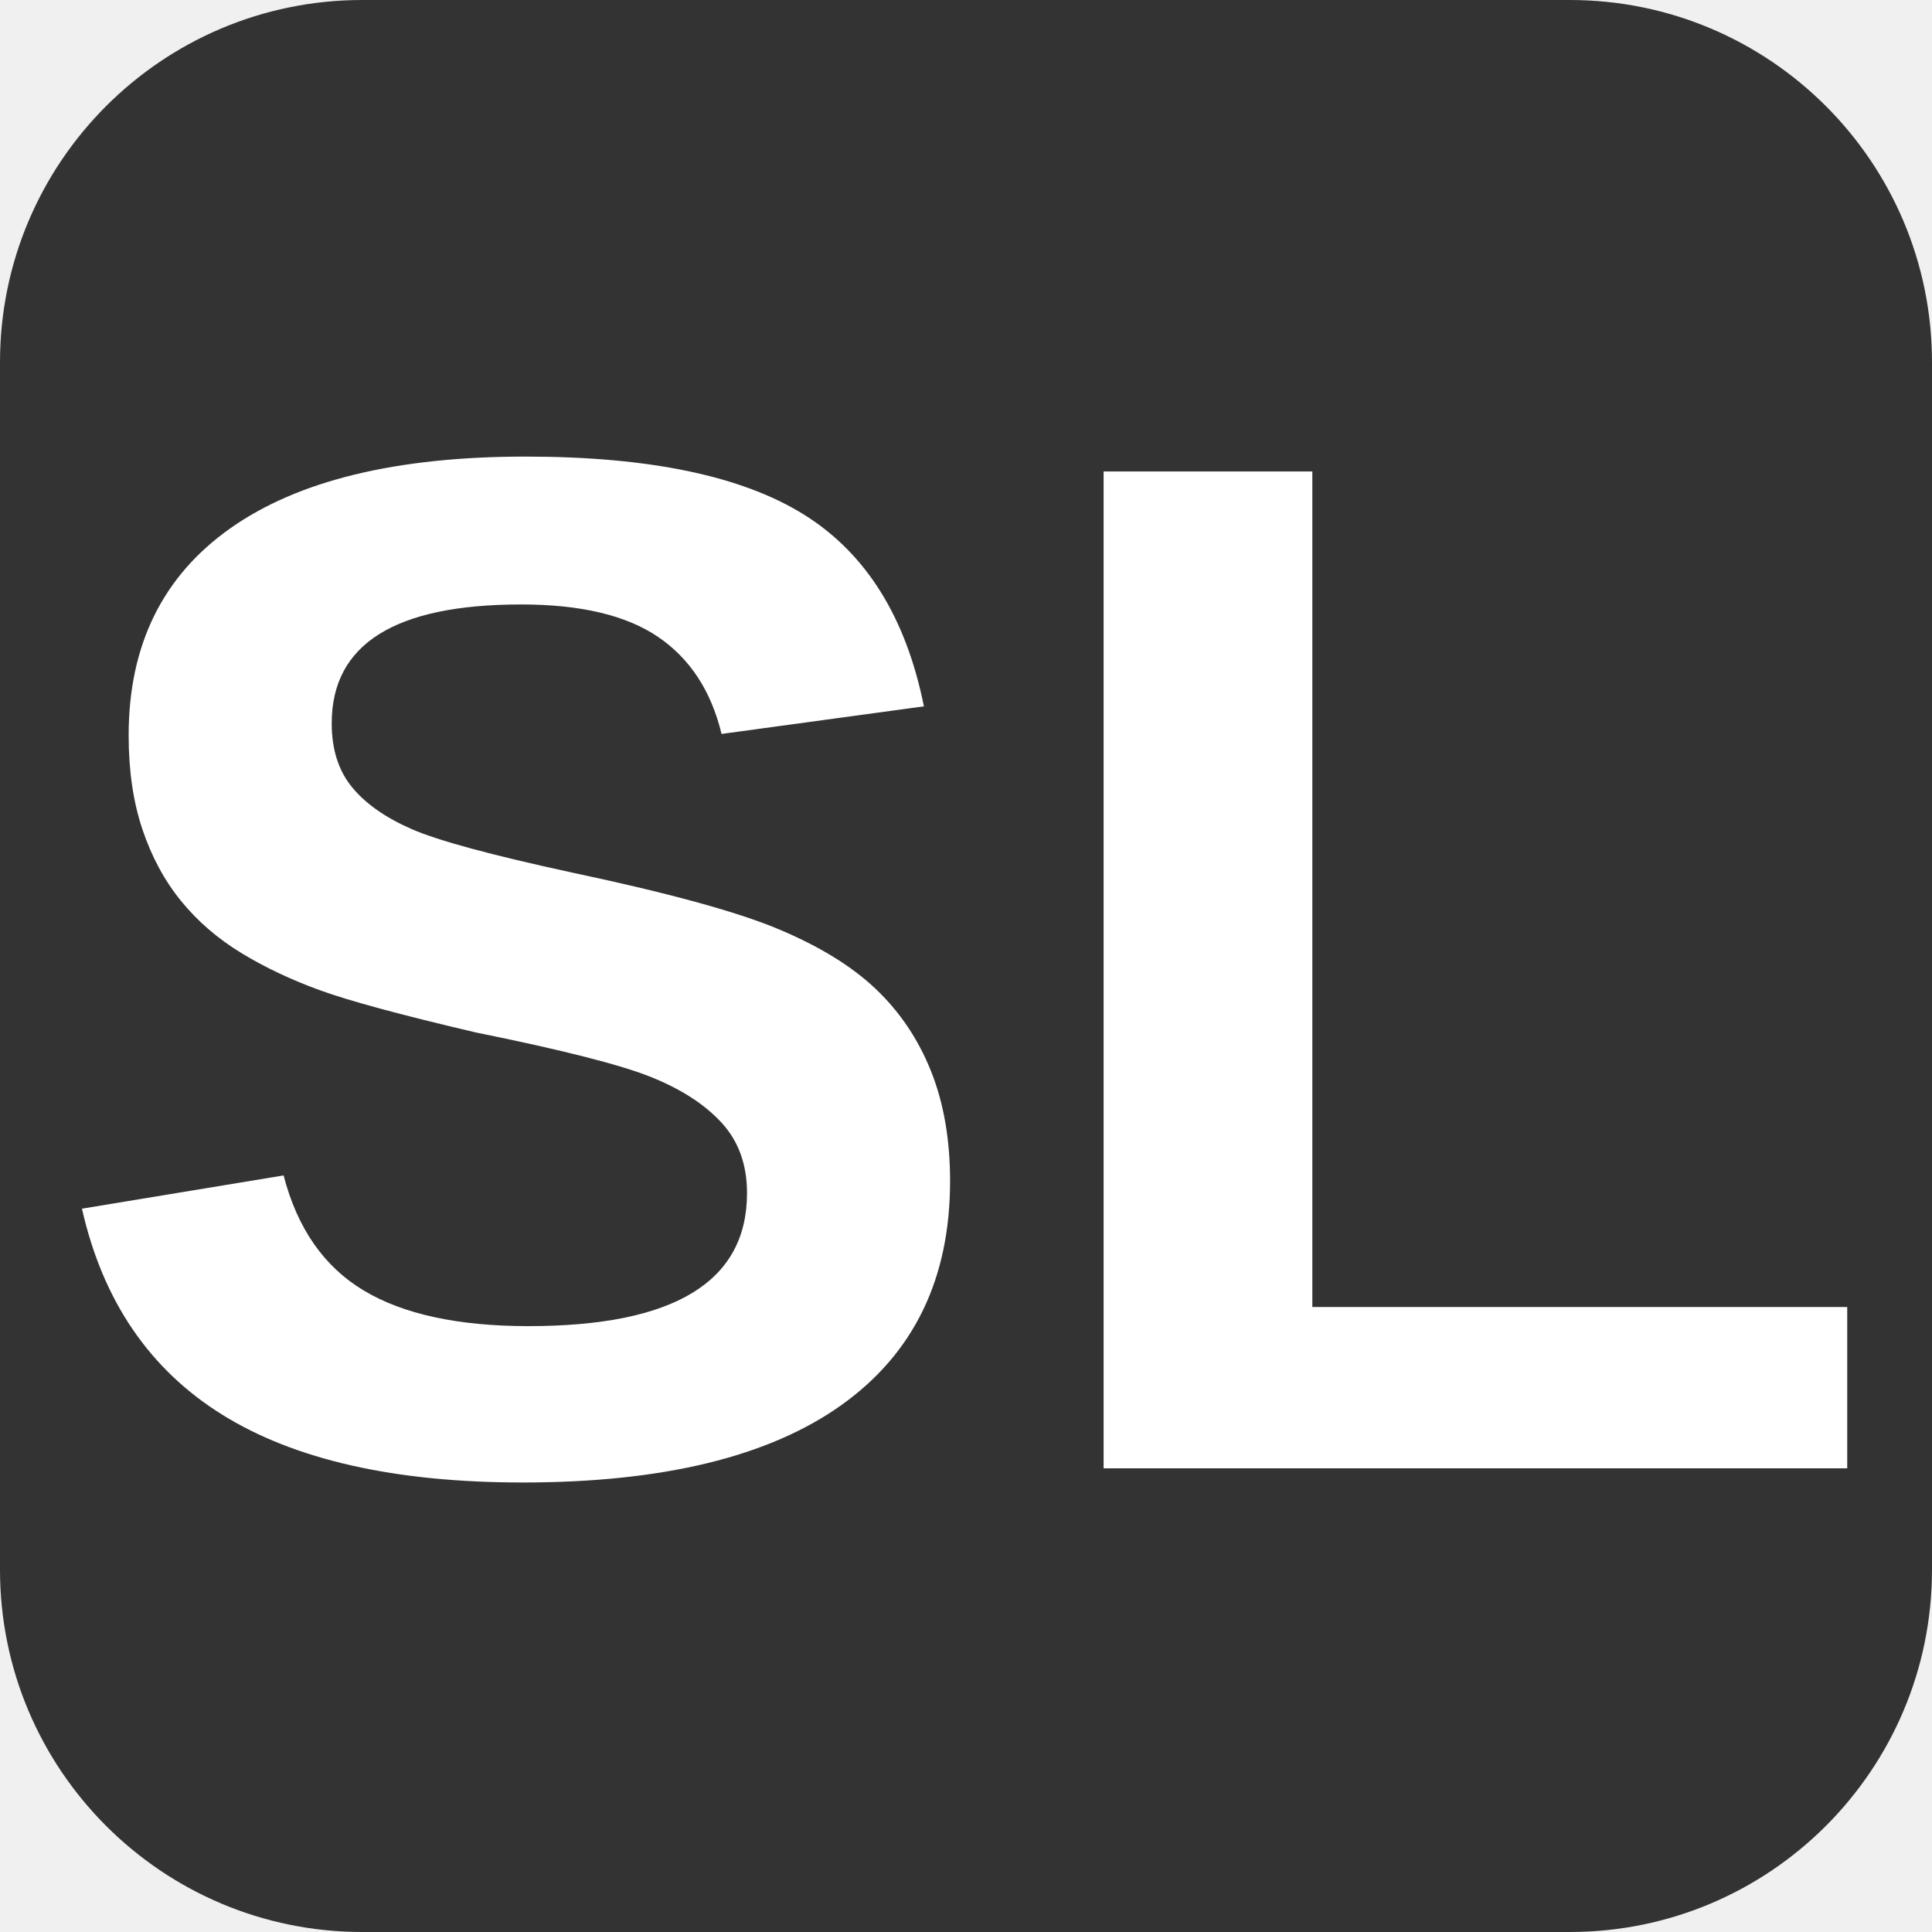
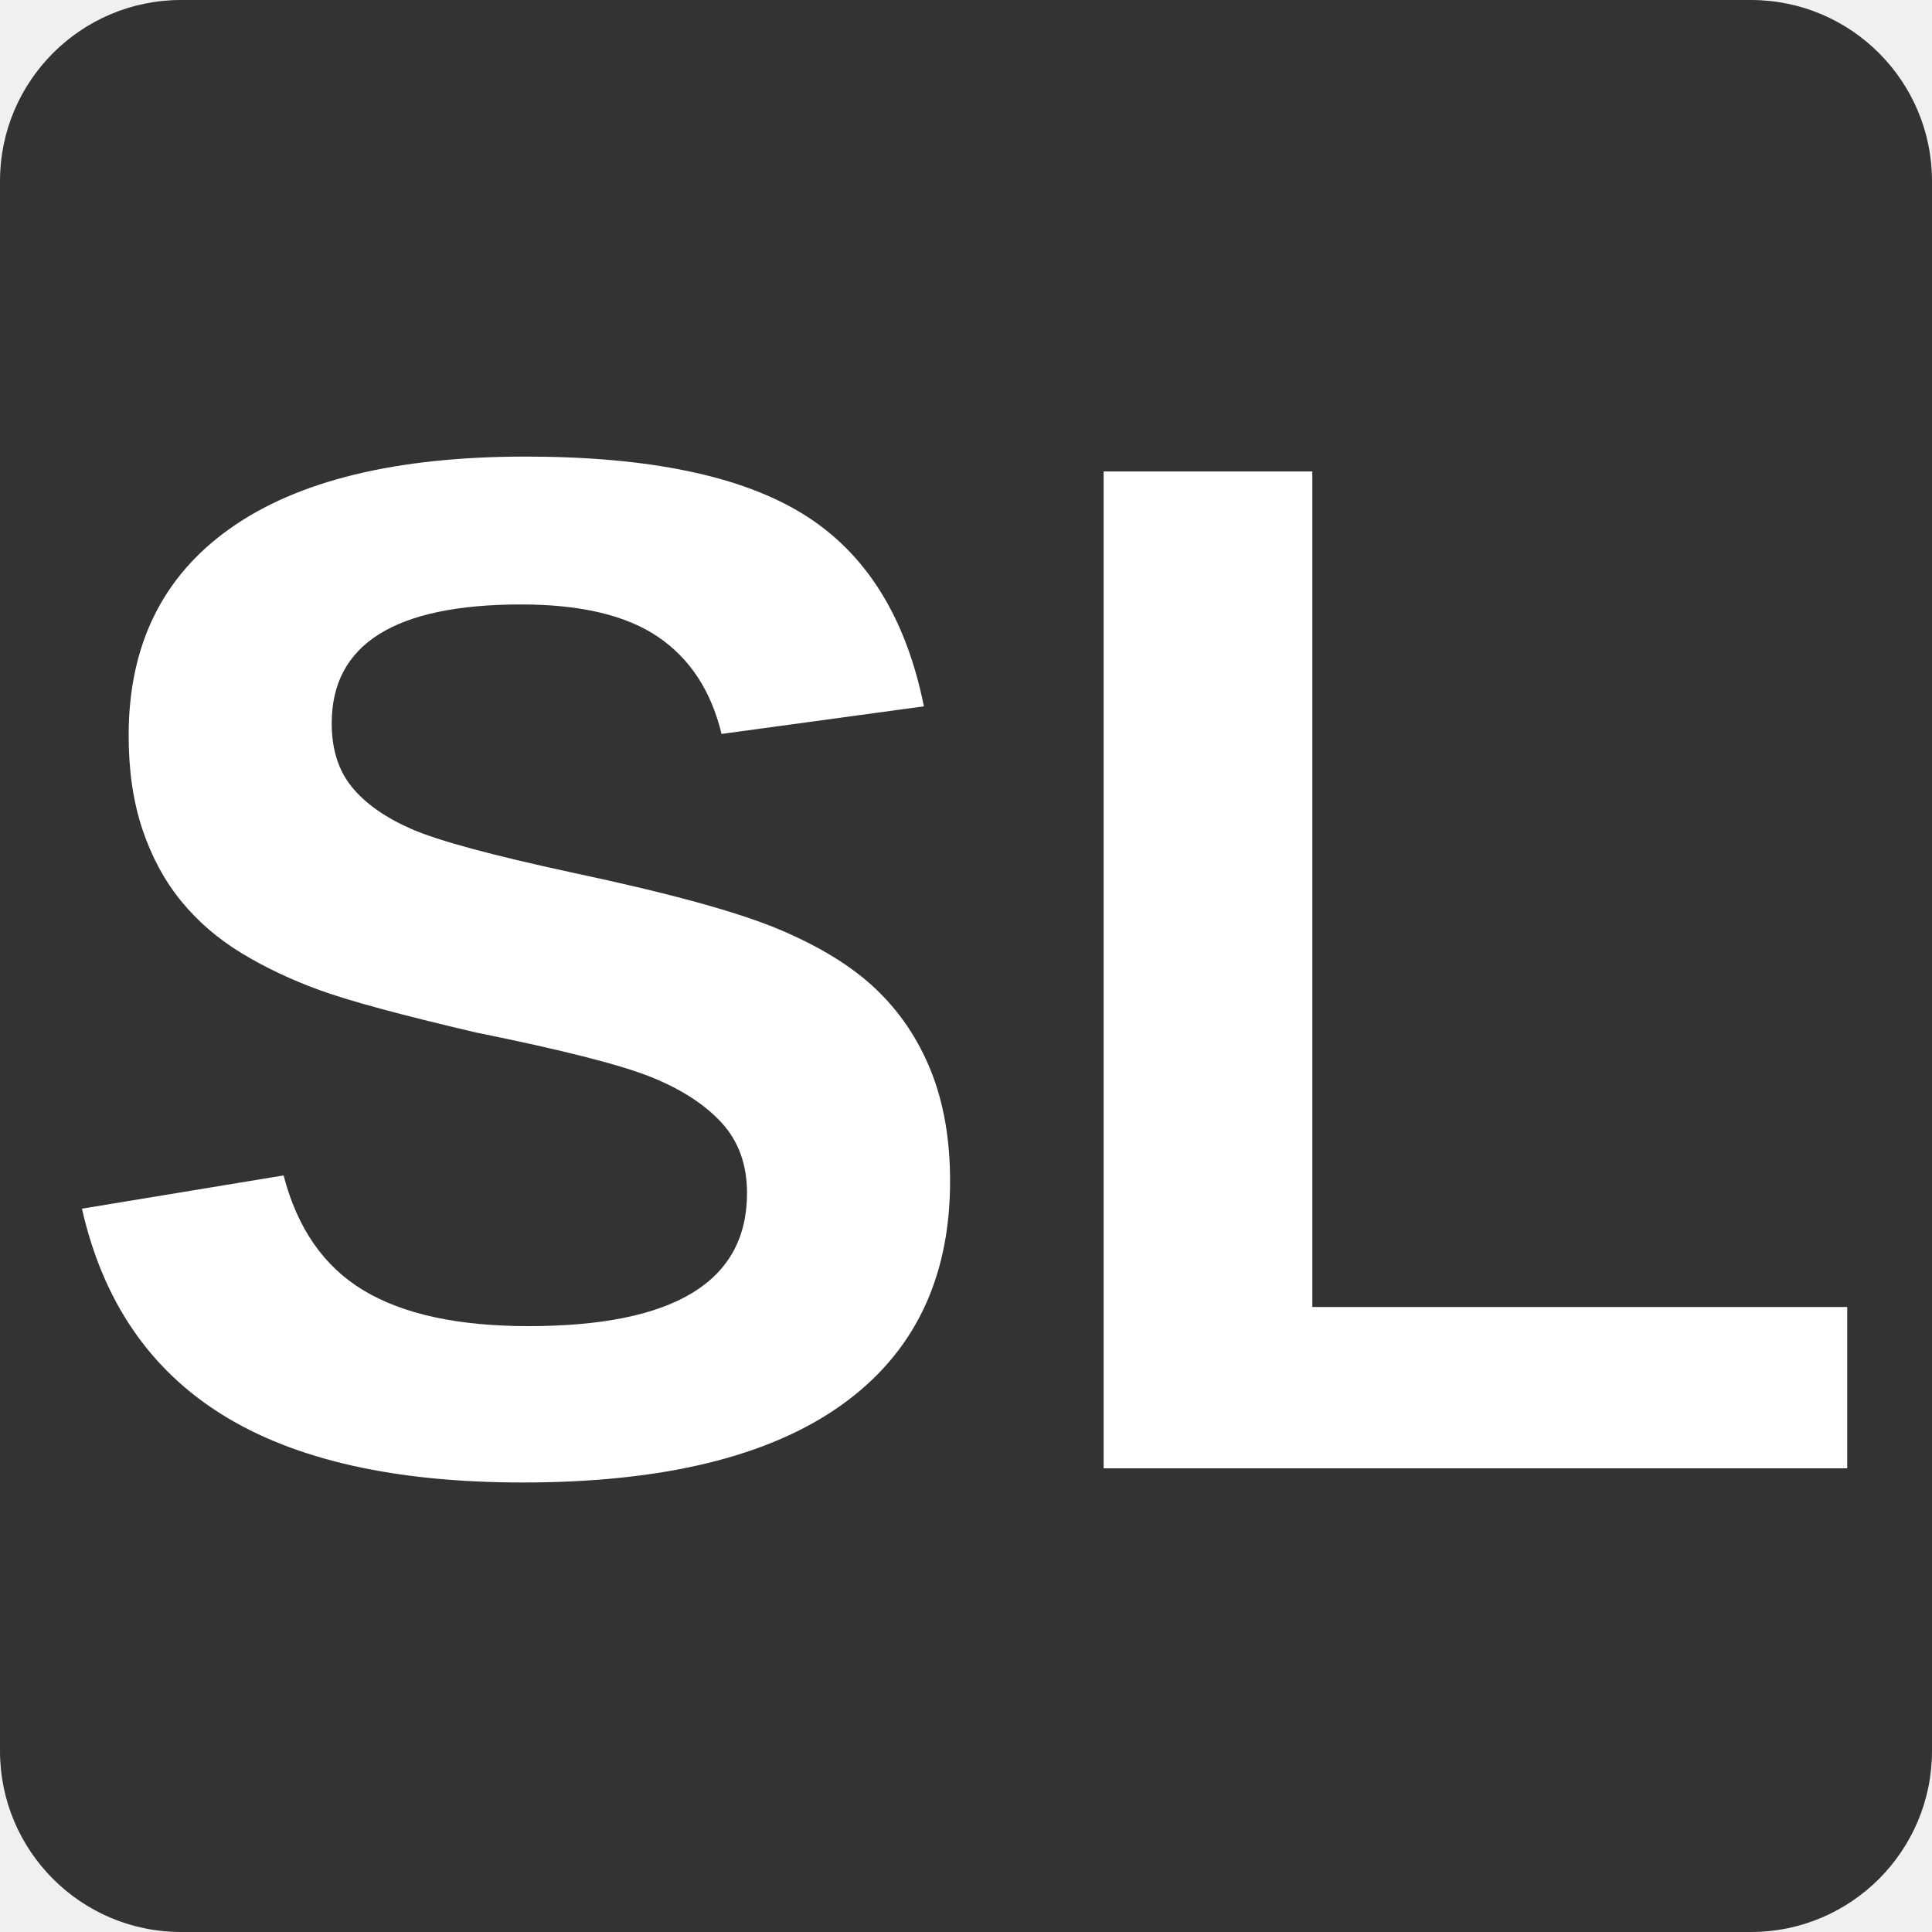
- <svg xmlns="http://www.w3.org/2000/svg" width="256" height="256">
-   <rect width="256" height="256" x="0" y="0" rx="48" ry="48" fill="#333" />
-   <text x="50%" y="50%" dominant-baseline="central" text-anchor="middle" fill="#fff" font-size="192" font-family="Arial" font-weight="bold">SL</text>
+ <svg xmlns="http://www.w3.org/2000/svg" width="512" height="512">
+   <rect width="512" height="512" x="0" y="0" rx="48" ry="48" fill="#333" />
+   <text x="50%" y="50%" dominant-baseline="central" text-anchor="middle" fill="#fff" font-size="384" font-family="Arial" font-weight="bold">SL</text>
</svg>
